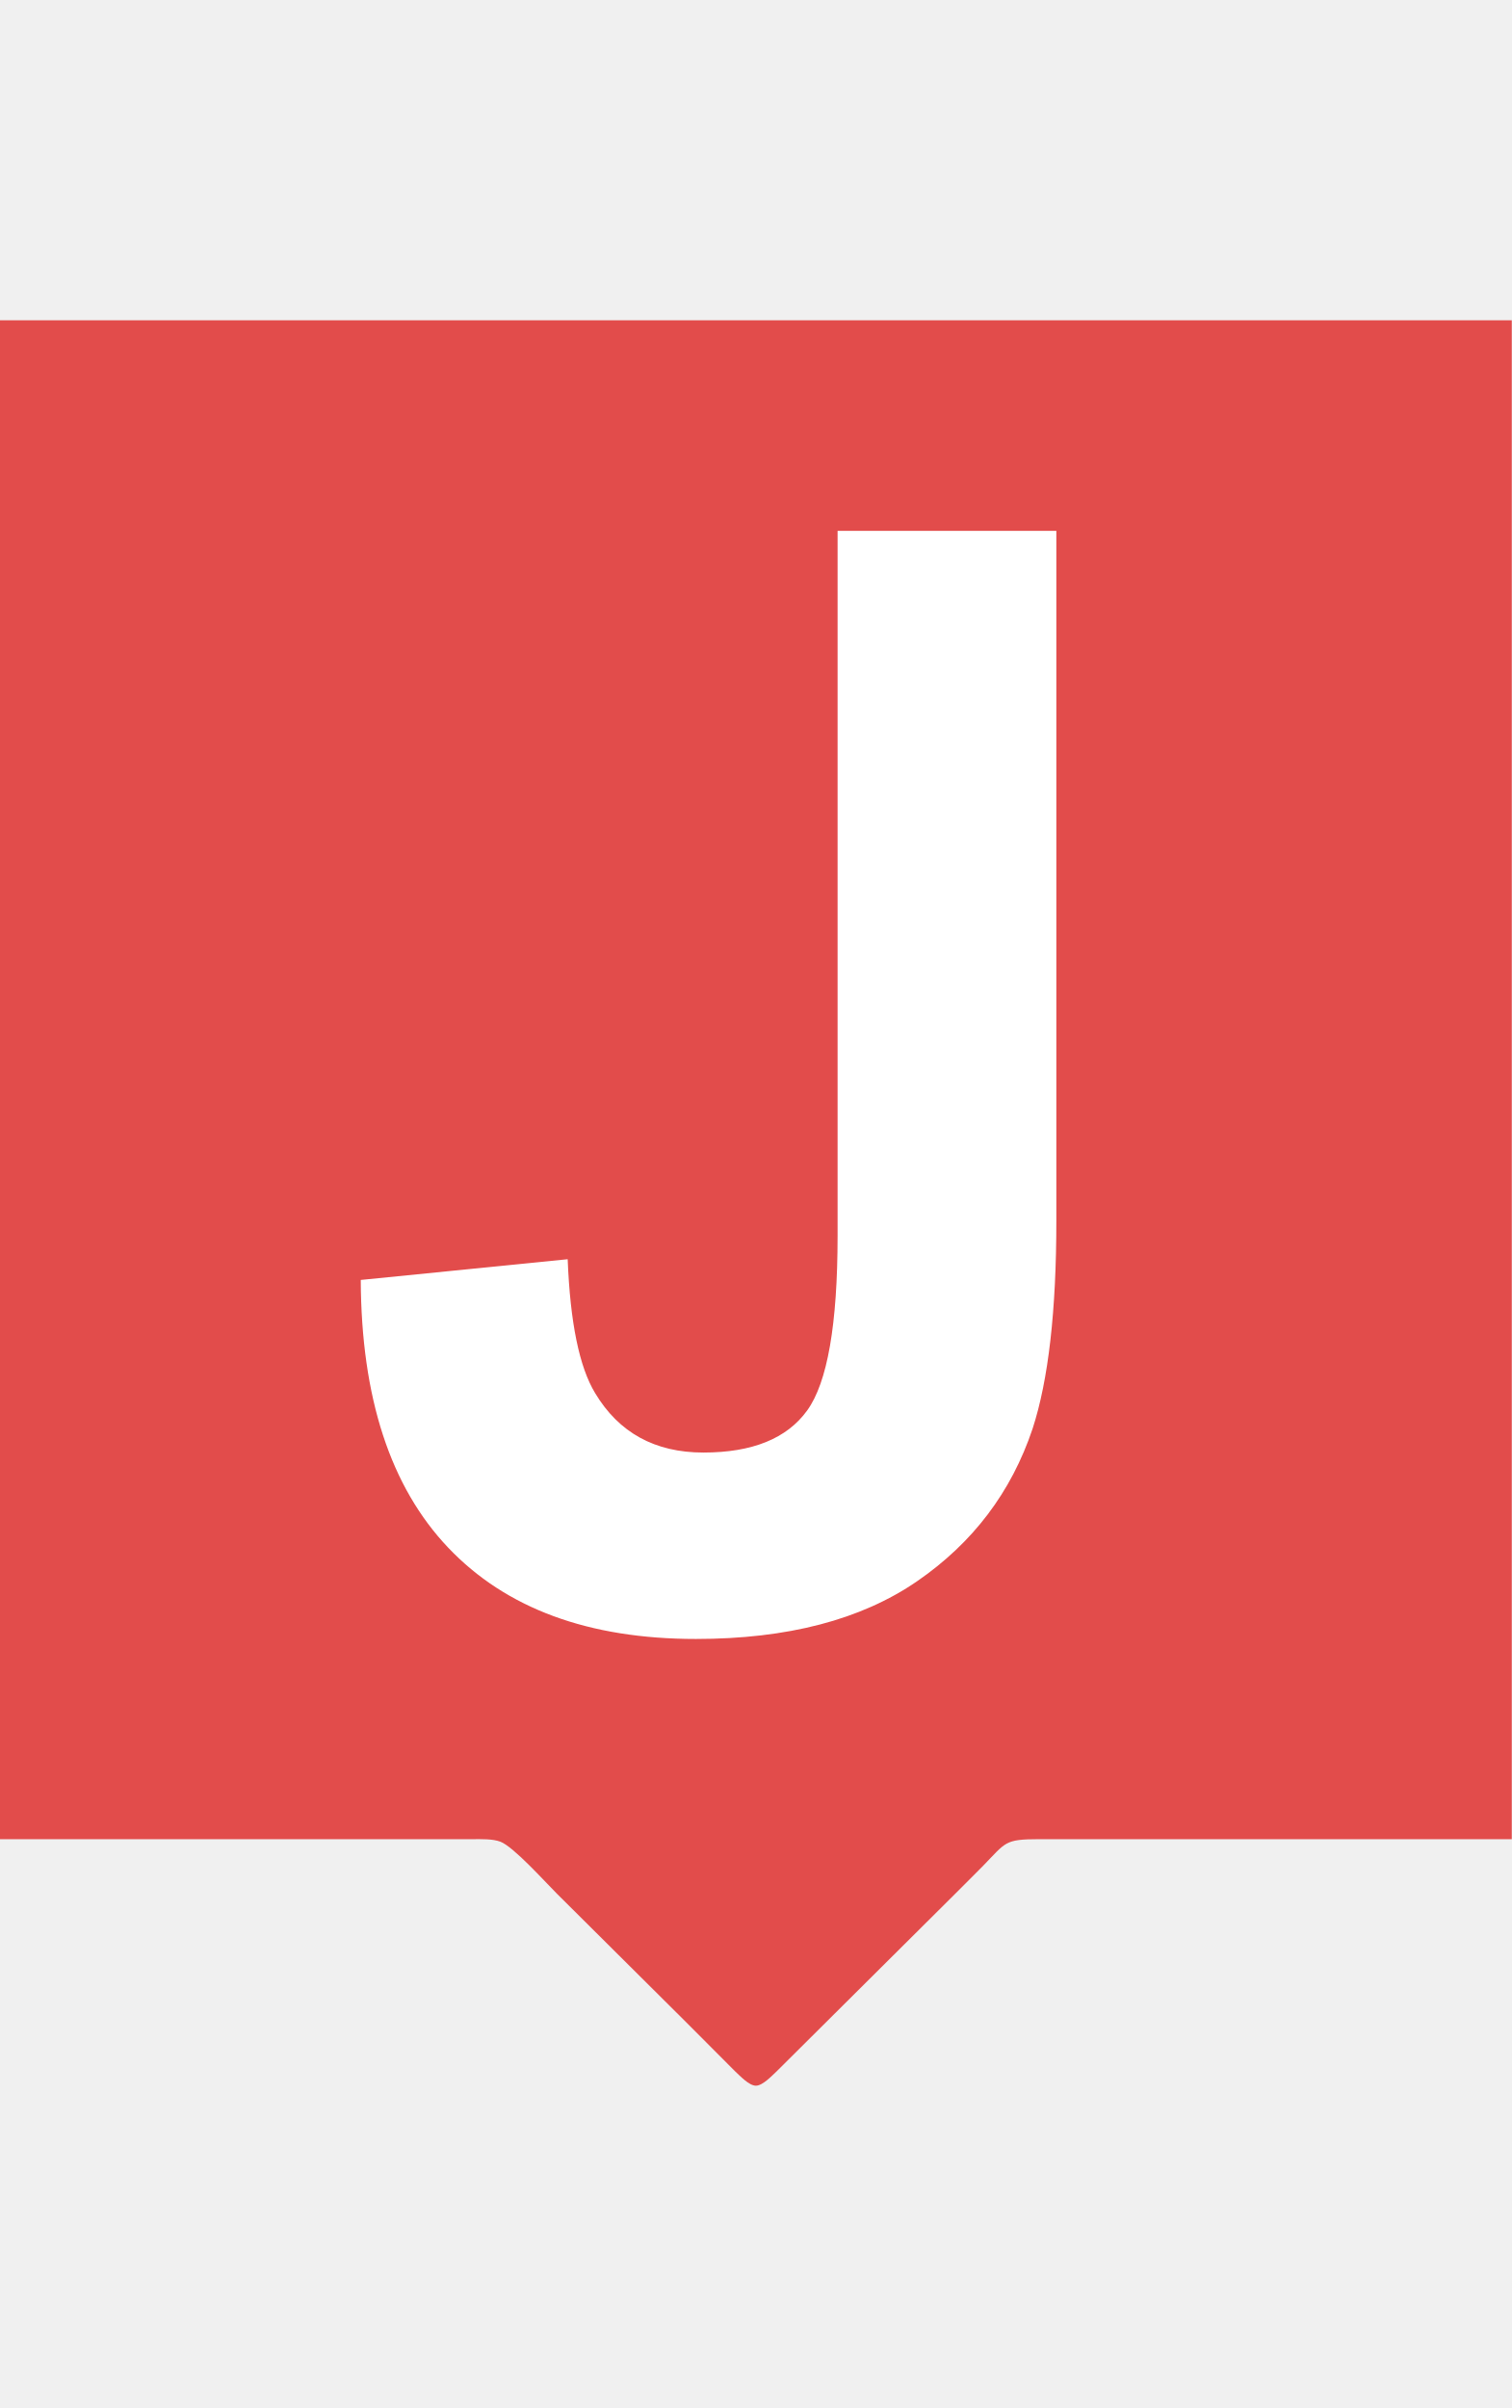
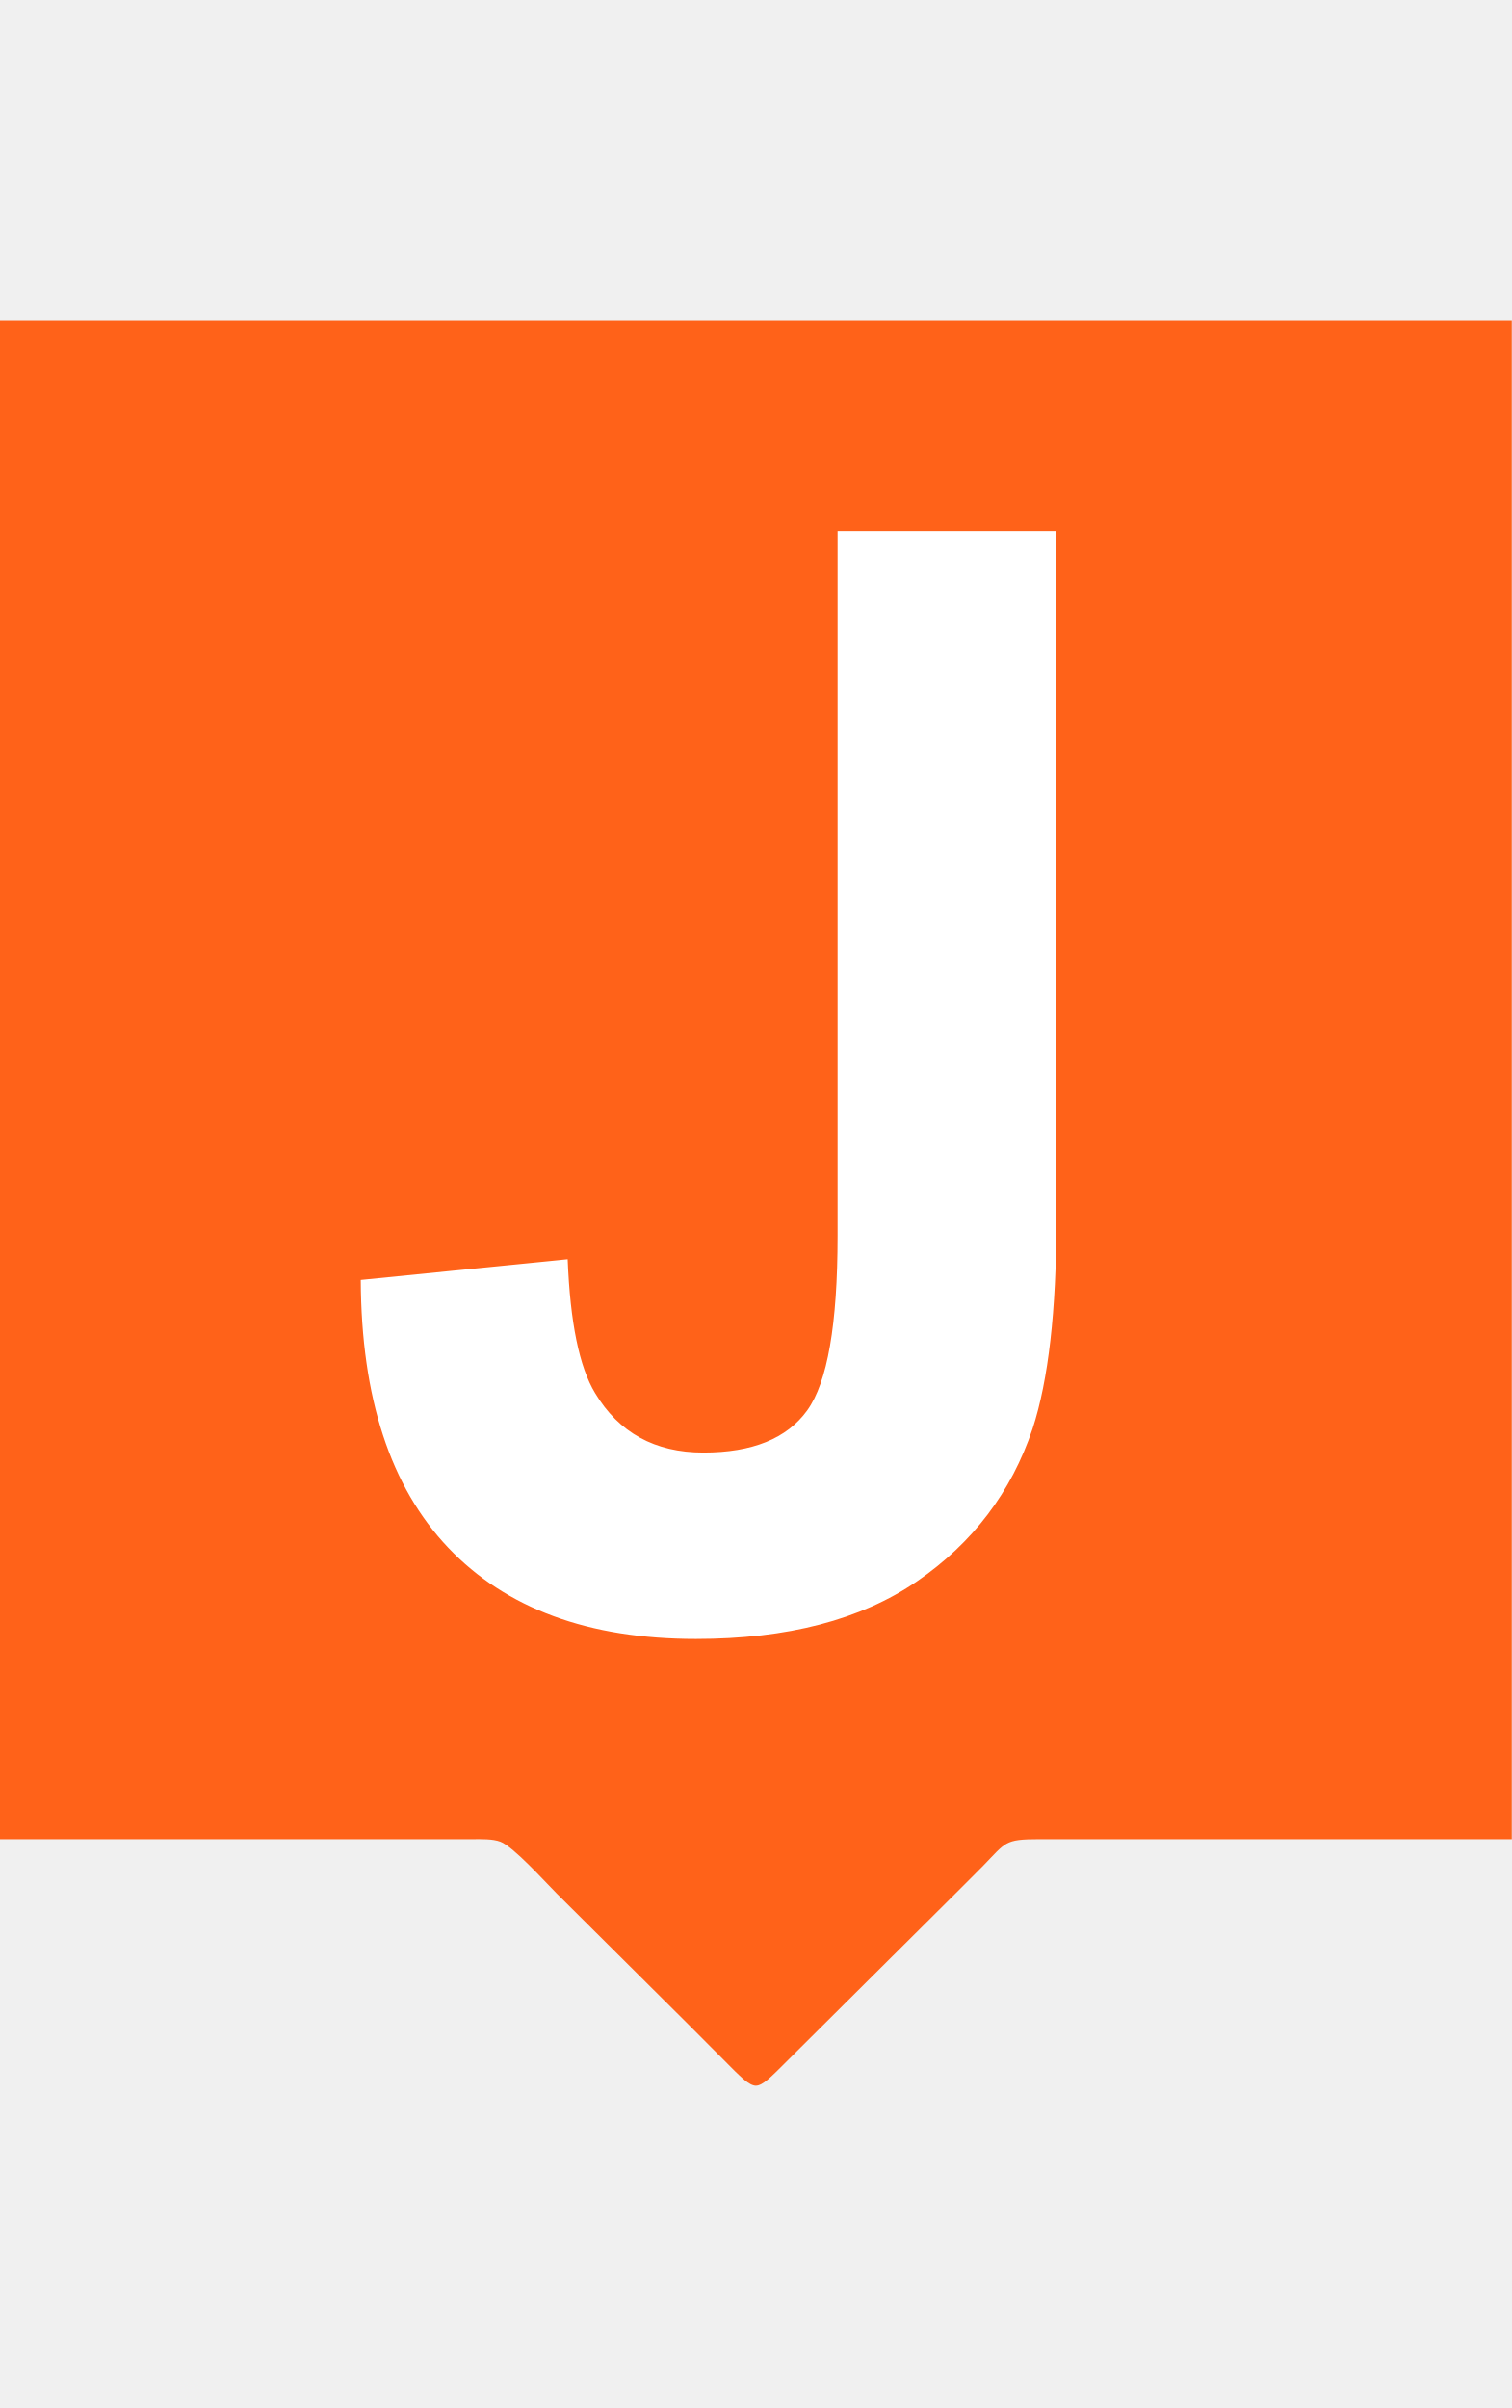
<svg xmlns="http://www.w3.org/2000/svg" width="27" height="43" viewBox="0 0 438 512">
-   <path id="box" fill="#e24c4b" d="M 0.00,0.00            C 0.00,0.00 0.00,440.00 0.00,440.00              0.00,440.00 137.00,440.00 137.00,440.00              139.44,440.00 142.73,439.87 145.00,440.74              148.80,442.20 157.88,452.32 161.28,455.72              161.28,455.72 198.84,493.07 198.84,493.07              198.84,493.07 213.00,507.27 213.00,507.27              214.39,508.55 217.03,511.41 219.00,511.41              220.97,511.41 223.61,508.55 225.00,507.27              225.00,507.27 239.28,493.07 239.28,493.07              239.28,493.07 276.72,455.84 276.72,455.84              276.72,455.84 284.72,447.83 284.72,447.83              291.53,440.84 290.97,440.02 301.00,440.00              301.00,440.00 438.00,440.00 438.00,440.00              438.00,440.00 438.00,0.00 438.00,0.00              438.00,0.00 0.00,0.00 0.00,0.00 Z" />
+   <path id="box" fill="#ff6219" d="M 0.00,0.00            C 0.00,0.00 0.00,440.00 0.00,440.00              0.00,440.00 137.00,440.00 137.00,440.00              139.44,440.00 142.73,439.87 145.00,440.74              148.80,442.20 157.88,452.32 161.28,455.72              161.28,455.72 198.84,493.07 198.84,493.07              198.84,493.07 213.00,507.27 213.00,507.27              214.39,508.55 217.03,511.41 219.00,511.41              220.97,511.41 223.61,508.55 225.00,507.27              225.00,507.27 239.28,493.07 239.28,493.07              239.28,493.07 276.72,455.84 276.72,455.84              276.72,455.84 284.72,447.83 284.72,447.83              291.53,440.84 290.97,440.02 301.00,440.00              301.00,440.00 438.00,440.00 438.00,440.00              438.00,440.00 438.00,0.00 438.00,0.00              438.00,0.00 0.00,0.00 0.00,0.00 Z" />
  <path id="s_path" fill="white" d="M 242.67,61.00            C 242.67,61.00 306.05,61.00 306.05,61.00              306.05,61.00 306.05,260.80 306.05,260.80              306.05,286.91 303.75,307.01 299.17,321.08              293.02,339.45 281.84,354.19 265.66,365.31              249.47,376.44 228.12,382.00 201.62,382.00              170.54,382.00 146.62,373.19 129.86,355.56              113.11,337.94 104.66,312.09 104.52,278.00              104.52,278.00 164.47,272.00 164.47,272.00              165.19,290.30 167.84,303.23 172.42,310.78              179.30,322.26 189.75,328.00 203.78,328.00              217.97,328.00 227.99,323.94 233.86,315.81              239.73,307.69 242.67,290.83 242.67,265.23              242.67,265.23 242.67,61.00 242.67,61.00 Z" />
</svg>
